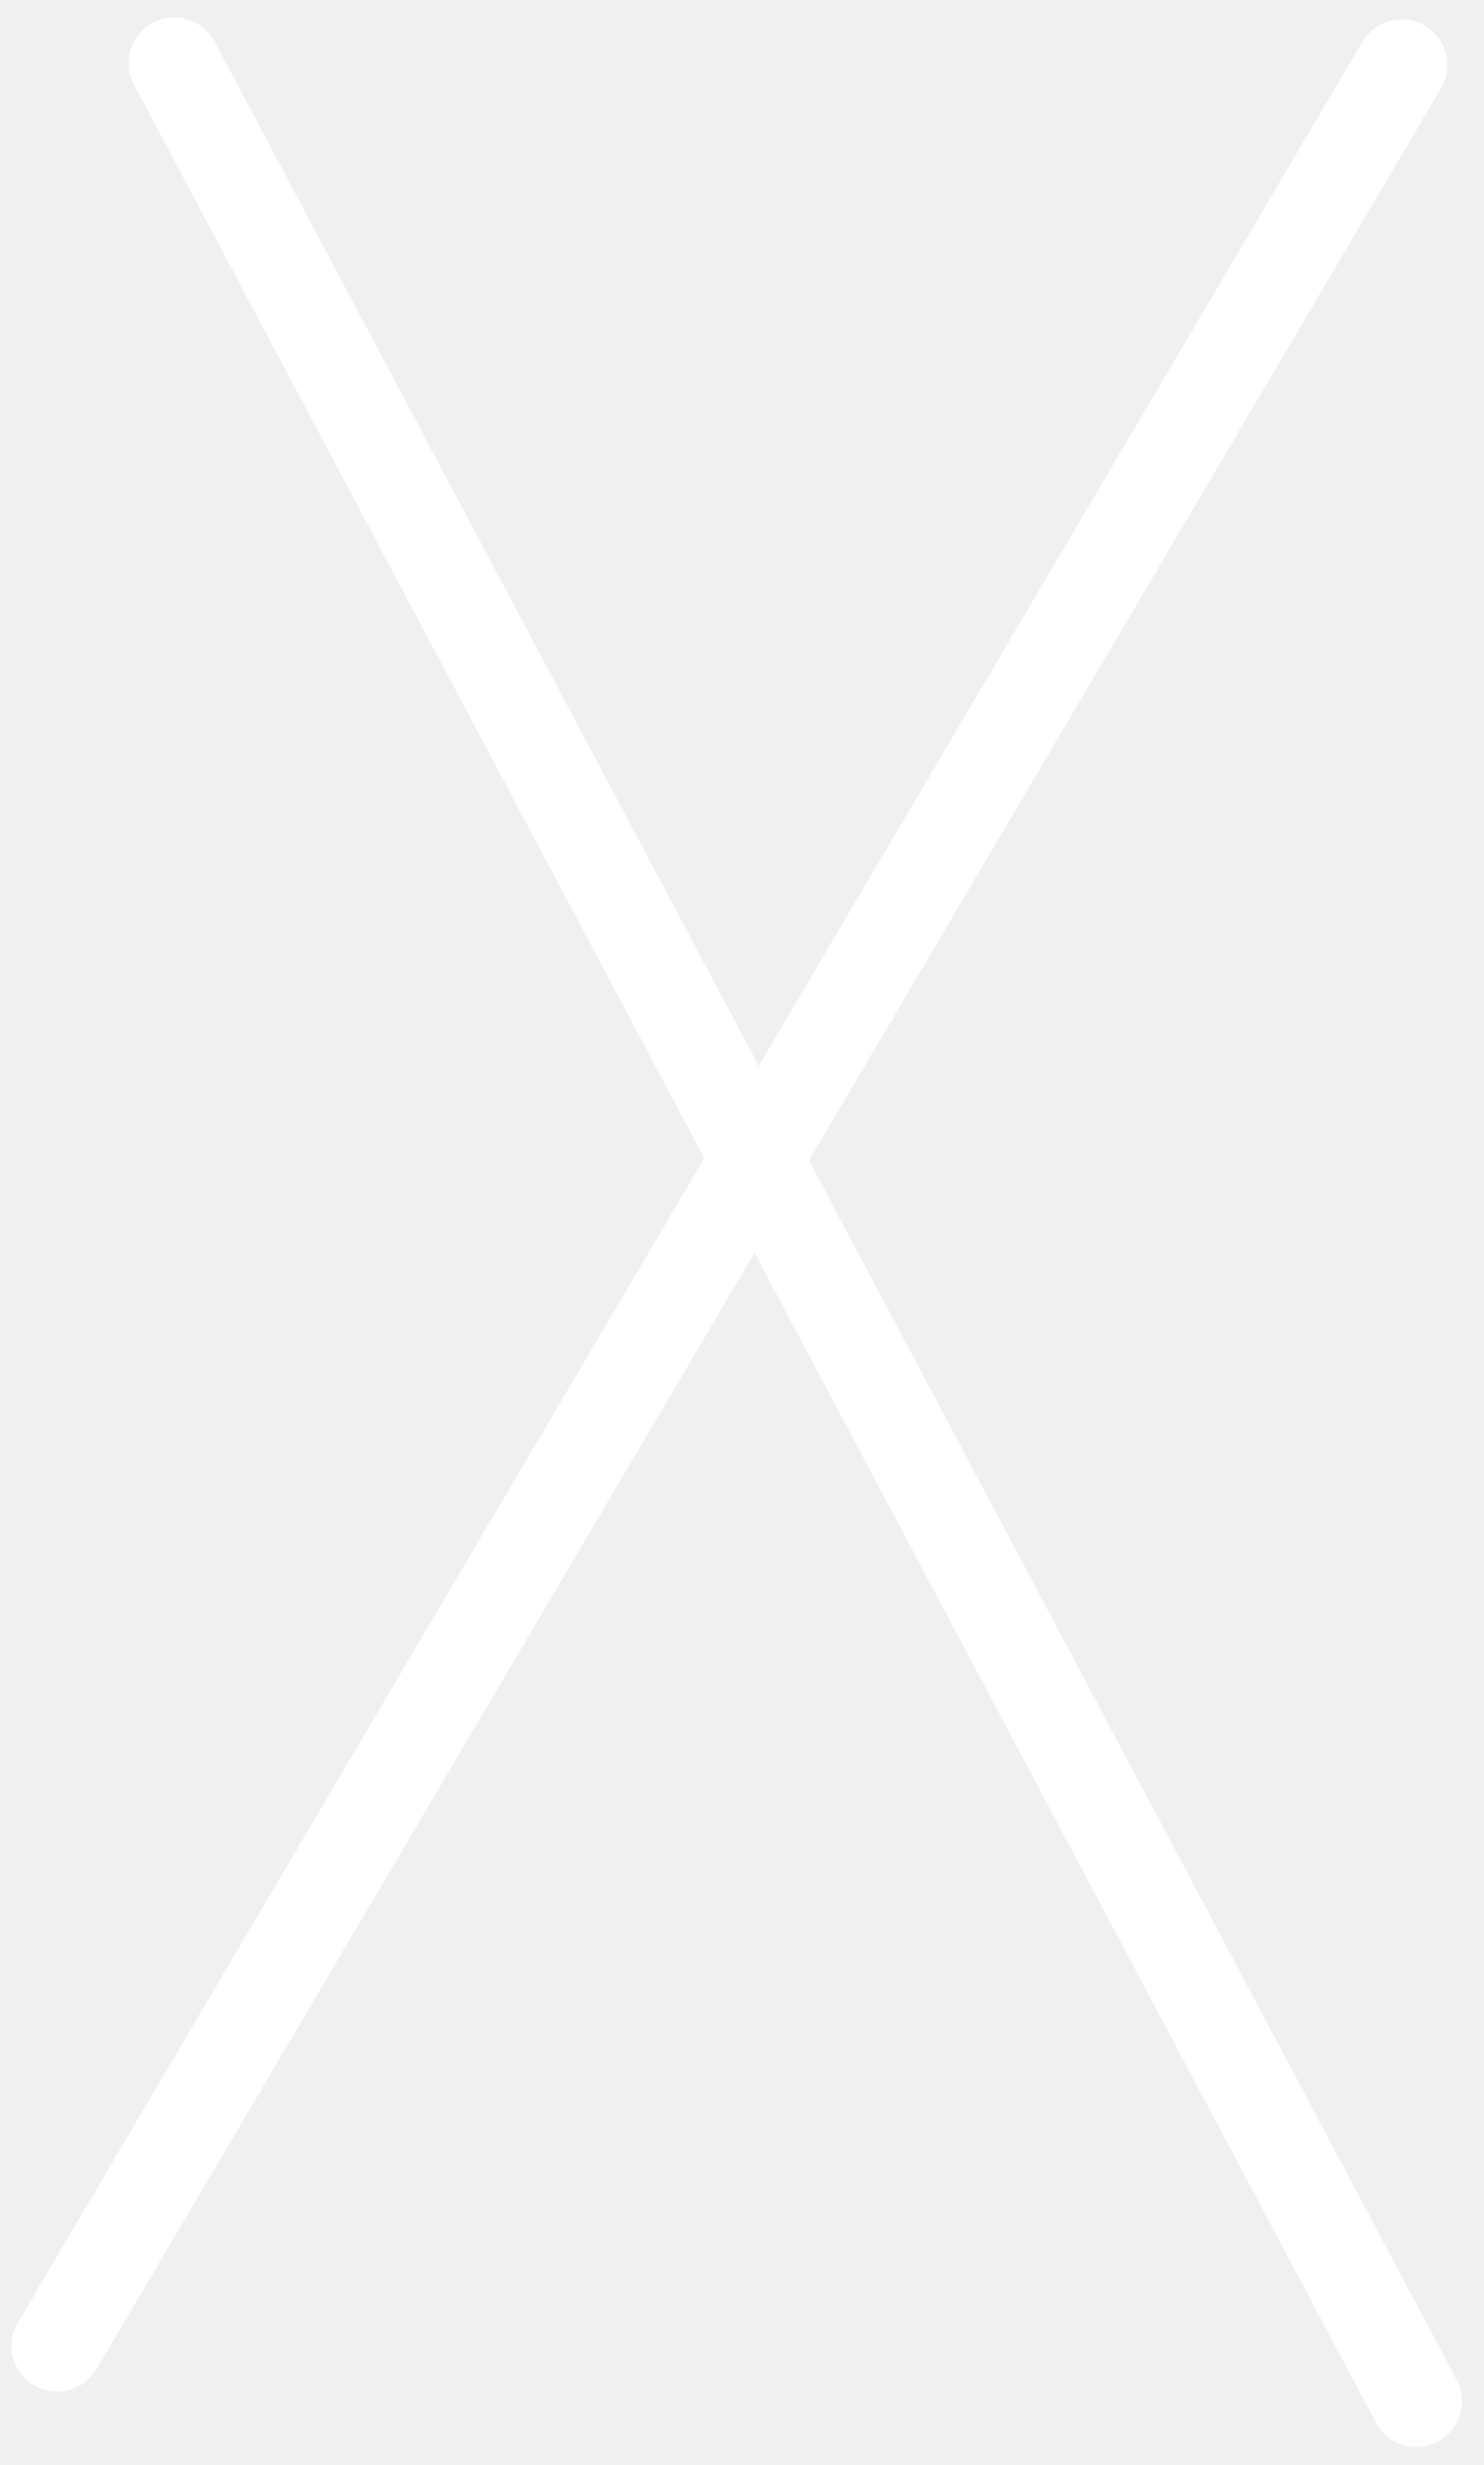
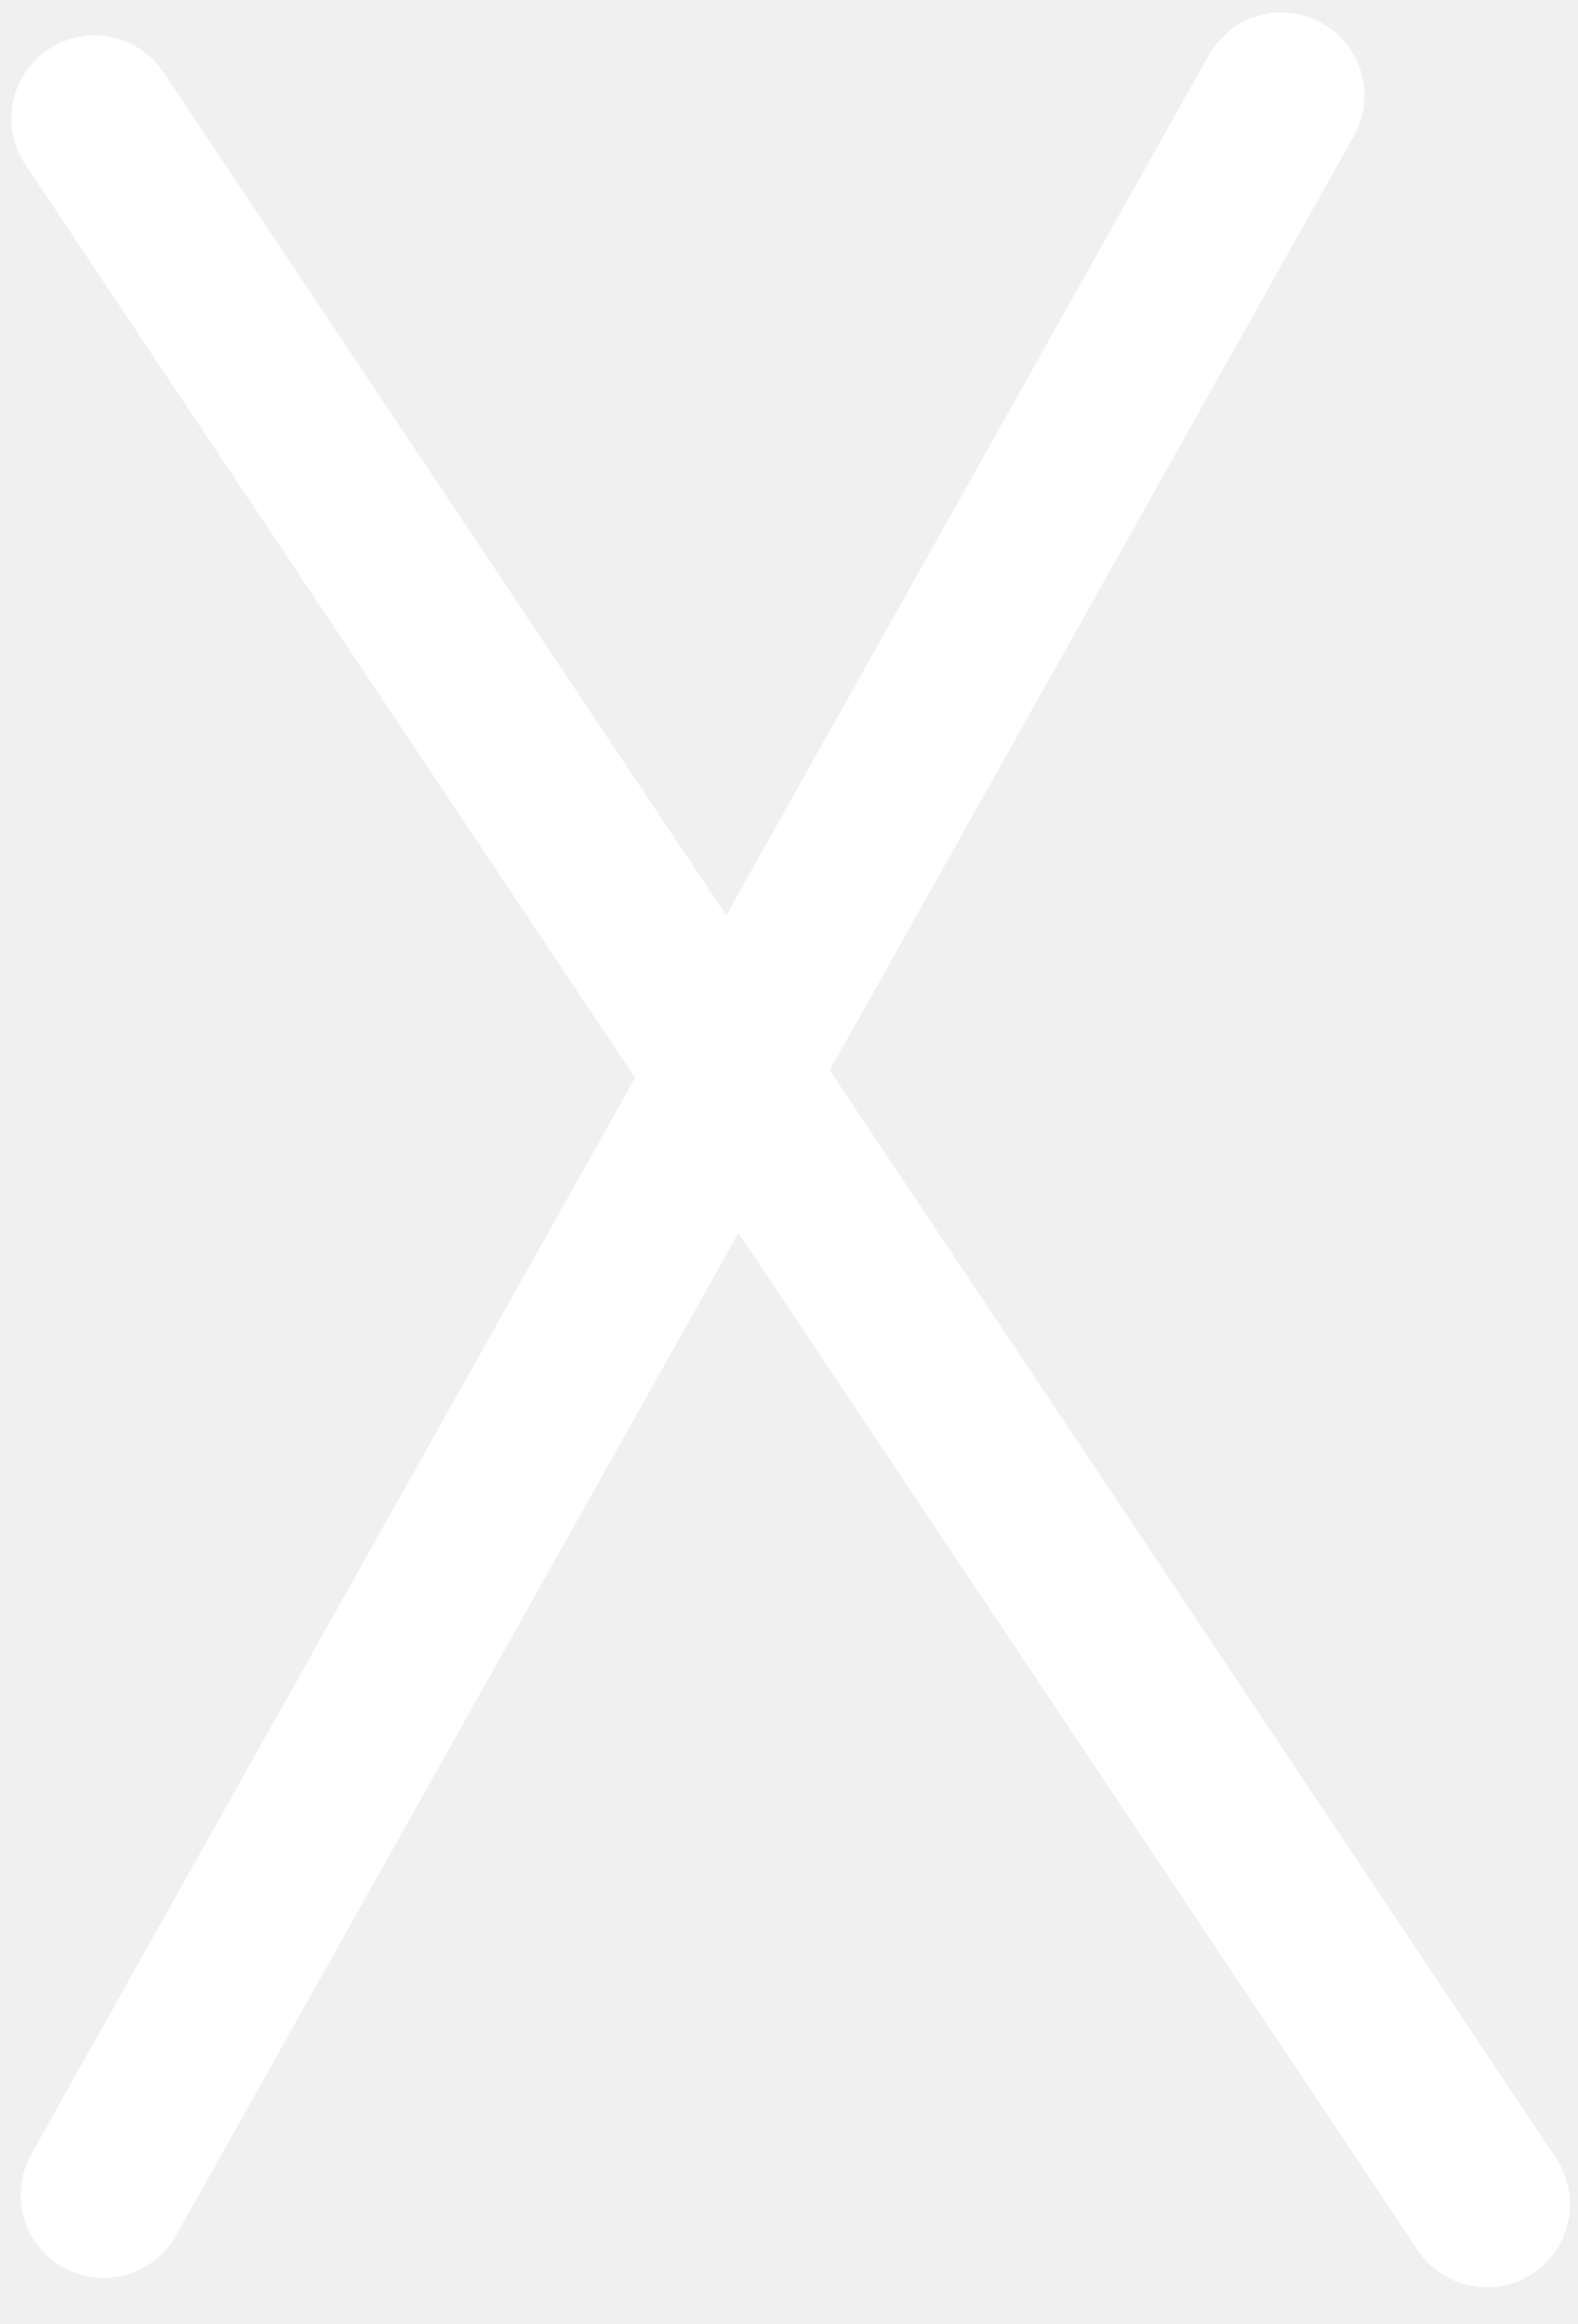
- <svg xmlns="http://www.w3.org/2000/svg" width="65" height="108" viewBox="0 0 65 108" fill="none">
-   <line x1="7.635" y1="2.764" x2="62.052" y2="105.208" stroke="white" stroke-width="4" stroke-linecap="round" />
-   <line x1="61.41" y1="2.851" x2="2.505" y2="102.782" stroke="white" stroke-width="4" stroke-linecap="round" />
+ <svg xmlns="http://www.w3.org/2000/svg" width="38" height="56" viewBox="0 0 38 56" fill="none">
+   <line x1="2.274" y1="2.854" x2="35.819" y2="53.115" stroke="white" stroke-width="4" stroke-linecap="round" />
+   <path d="M30.867 2.301L2.497 52.889" stroke="white" stroke-width="4" stroke-linecap="round" />
</svg>
